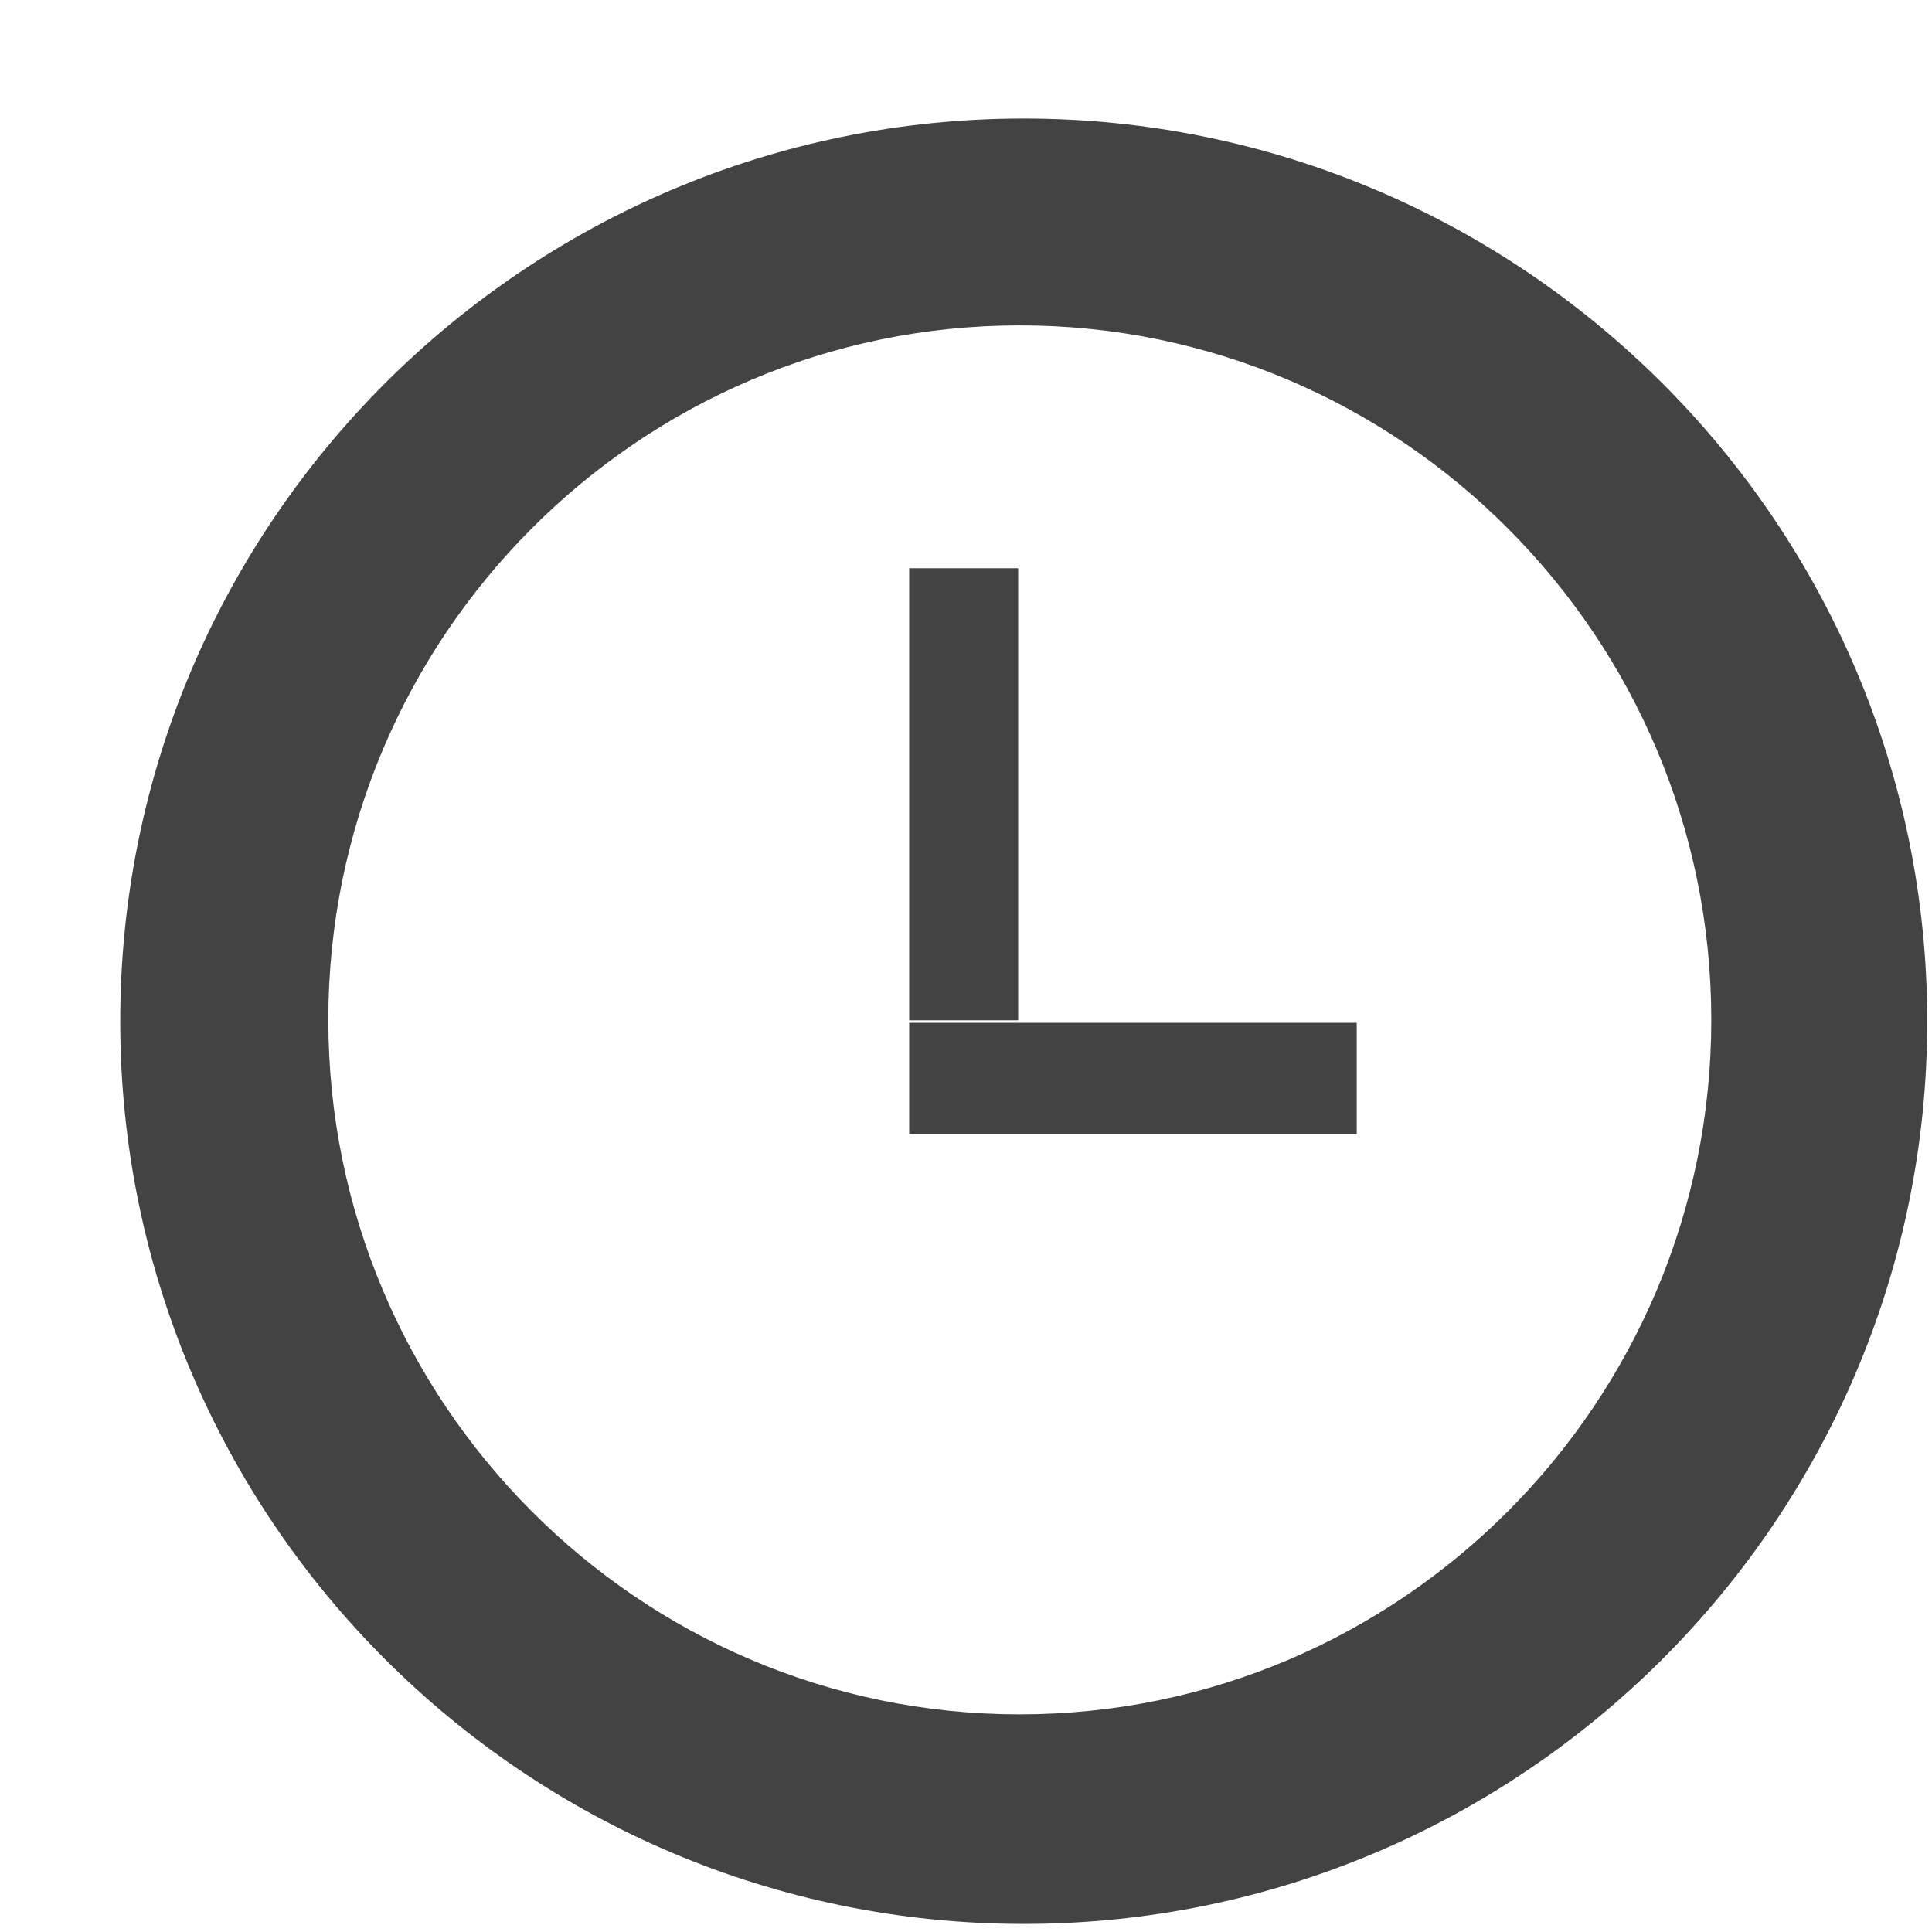
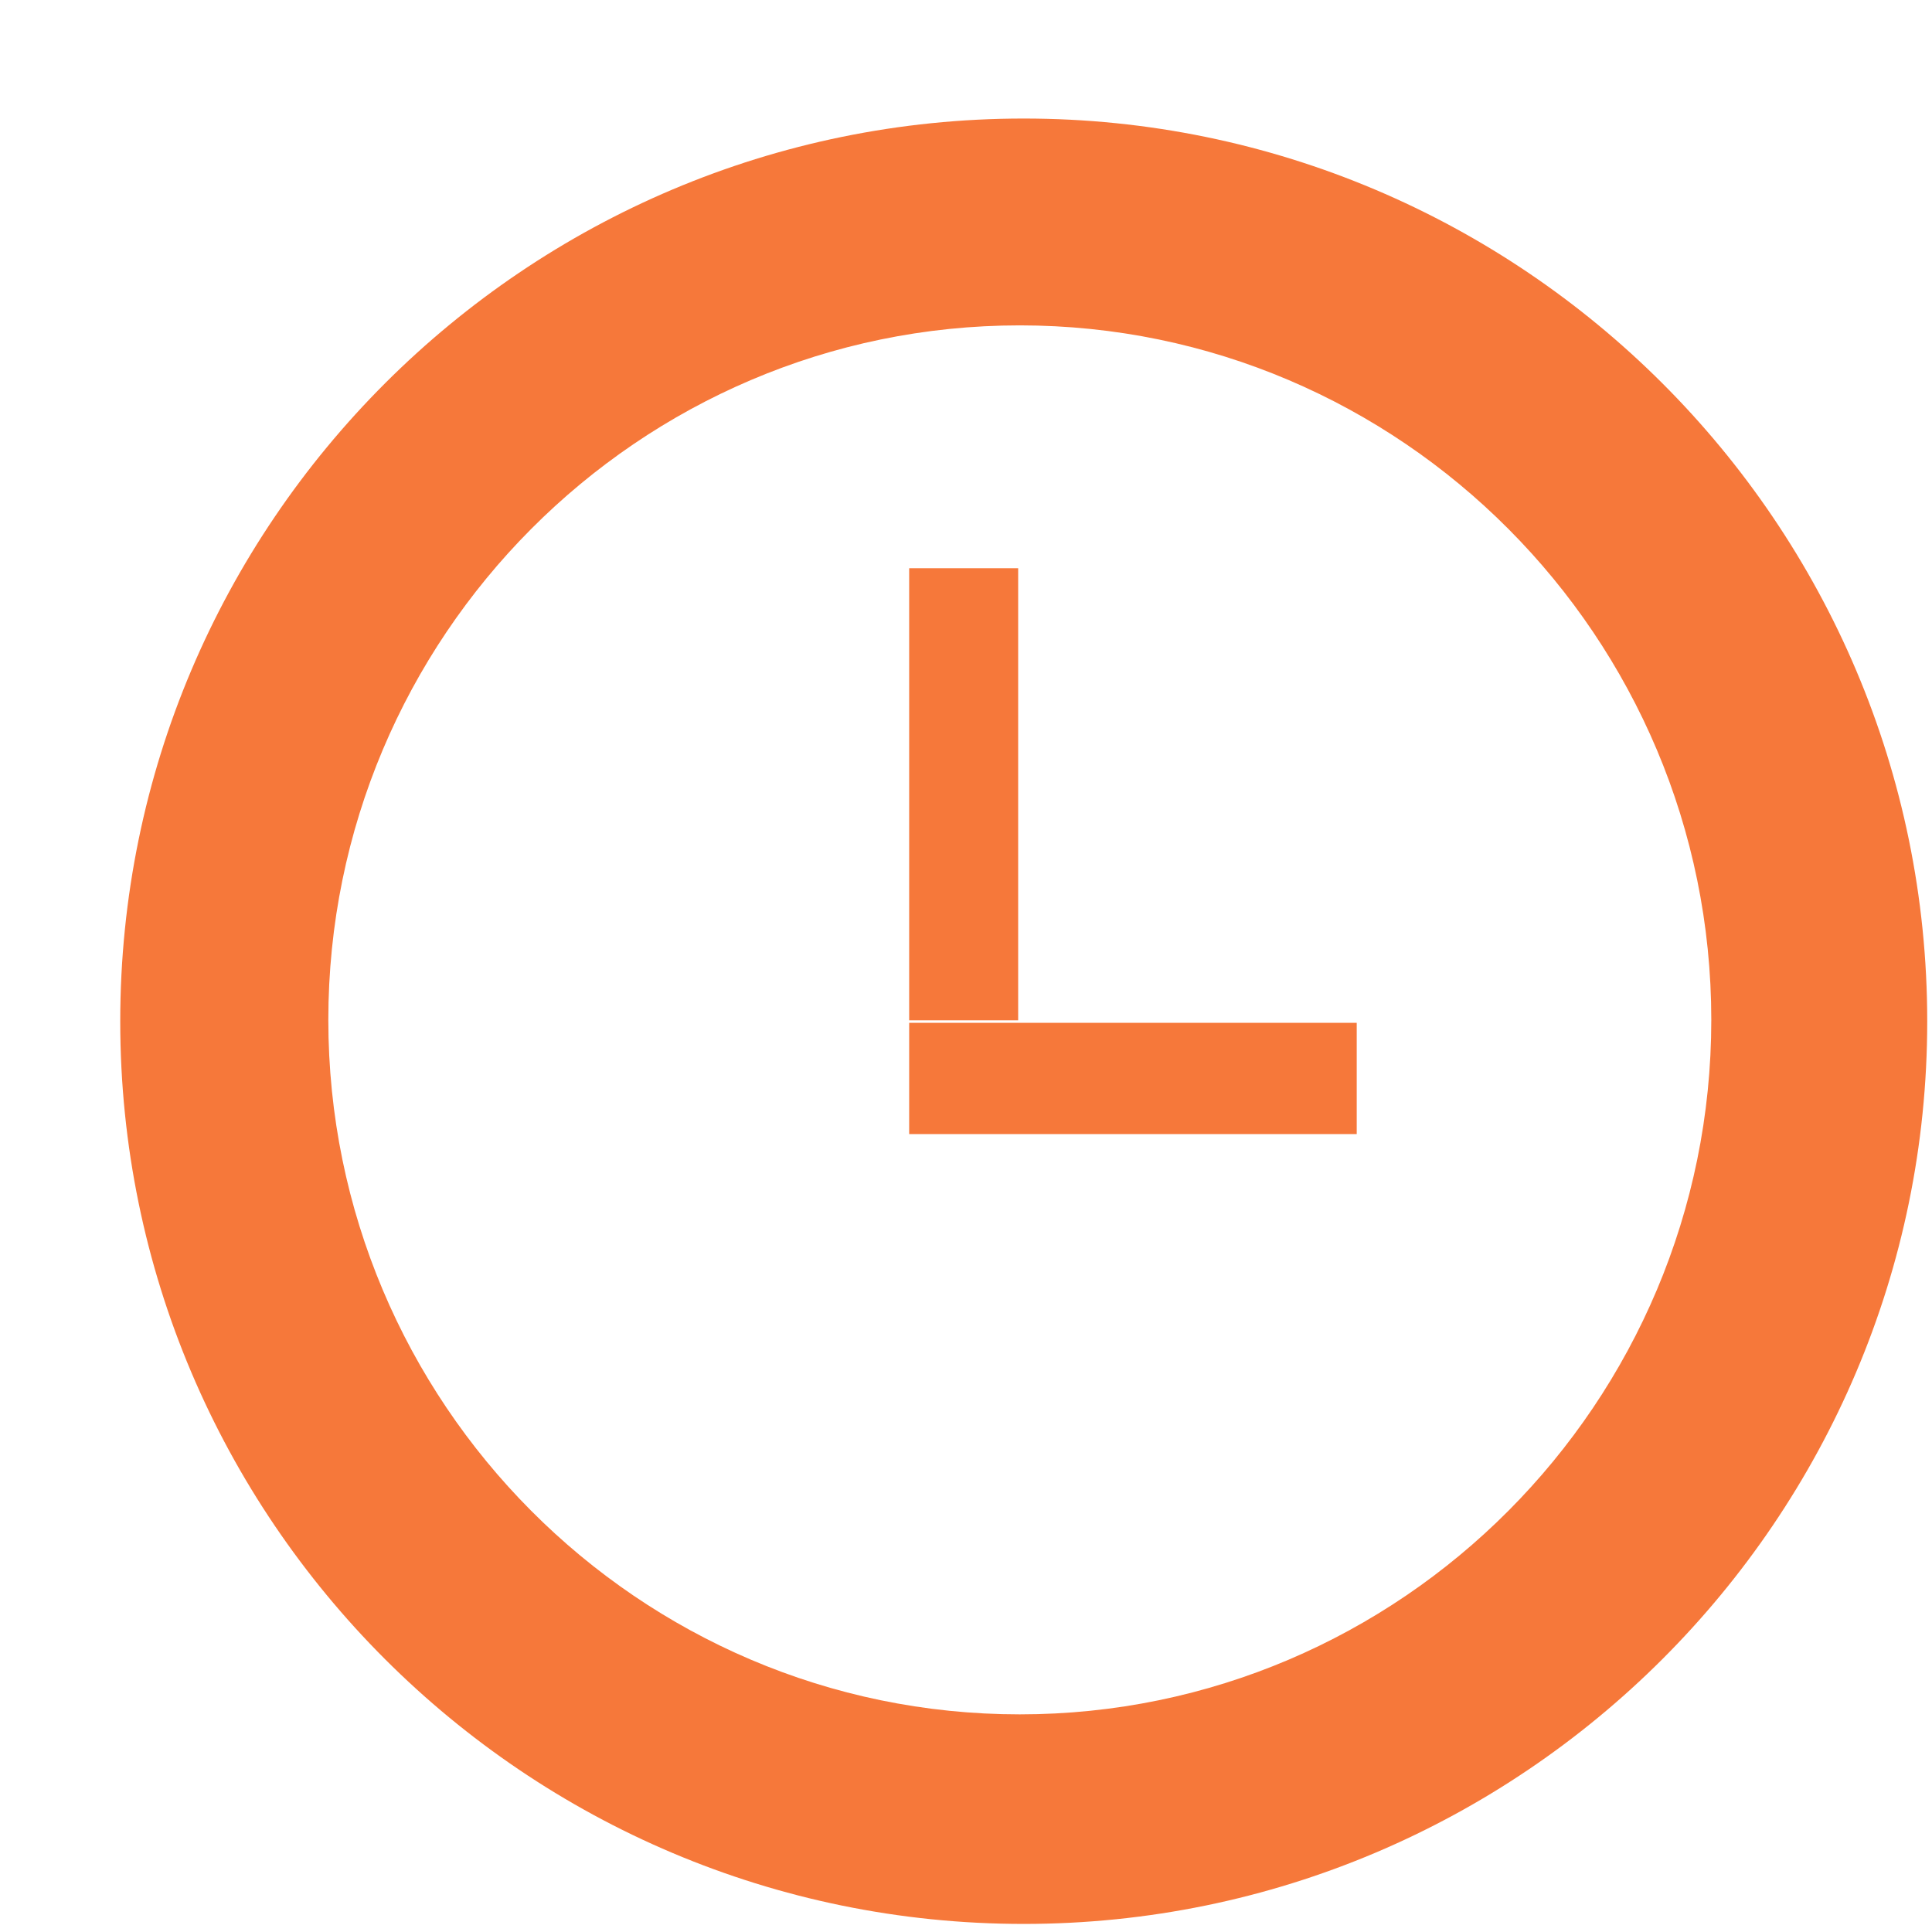
<svg xmlns="http://www.w3.org/2000/svg" width="800px" height="800px" viewBox="0 0 17 17" version="1.1" class="si-glyph si-glyph-clock">
-   <defs>
- 
- </defs>
+   <style>
+ 		* {
+ 			fill: #f6783a;
+ 		}
+ 	</style>
+   <defs />
  <g stroke="none" stroke-width="1" fill="none" fill-rule="evenodd">
    <g transform="translate(1, 1)" fill="#434343">
-       <path d="M8.008,15.929 C3.623,15.929 0.058,12.366 0.058,7.987 C0.058,3.606 3.623,0.043 8.008,0.043 C12.392,0.043 15.958,3.606 15.958,7.987 C15.958,12.365 12.392,15.929 8.008,15.929 L8.008,15.929 L8.008,15.929 Z M7.973,1.863 C4.619,1.863 1.889,4.605 1.889,7.974 C1.889,11.343 4.619,14.085 7.973,14.085 C11.328,14.085 14.058,11.343 14.058,7.974 C14.058,4.605 11.328,1.863 7.973,1.863 L7.973,1.863 L7.973,1.863 Z" class="si-glyph-fill">
- 
- </path>
-       <rect x="7" y="4" width="0.959" height="3.978" class="si-glyph-fill">
- 
- </rect>
-       <rect x="7" y="8" width="3.938" height="0.979" class="si-glyph-fill">
- 
- </rect>
+       <path d="M8.008,15.929 C3.623,15.929 0.058,12.366 0.058,7.987 C0.058,3.606 3.623,0.043 8.008,0.043 C12.392,0.043 15.958,3.606 15.958,7.987 C15.958,12.365 12.392,15.929 8.008,15.929 L8.008,15.929 L8.008,15.929 Z M7.973,1.863 C4.619,1.863 1.889,4.605 1.889,7.974 C1.889,11.343 4.619,14.085 7.973,14.085 C11.328,14.085 14.058,11.343 14.058,7.974 C14.058,4.605 11.328,1.863 7.973,1.863 L7.973,1.863 L7.973,1.863 Z" class="si-glyph-fill" />
+       <rect x="7" y="4" width="0.959" height="3.978" class="si-glyph-fill" />
+       <rect x="7" y="8" width="3.938" height="0.979" class="si-glyph-fill" />
    </g>
  </g>
</svg>
